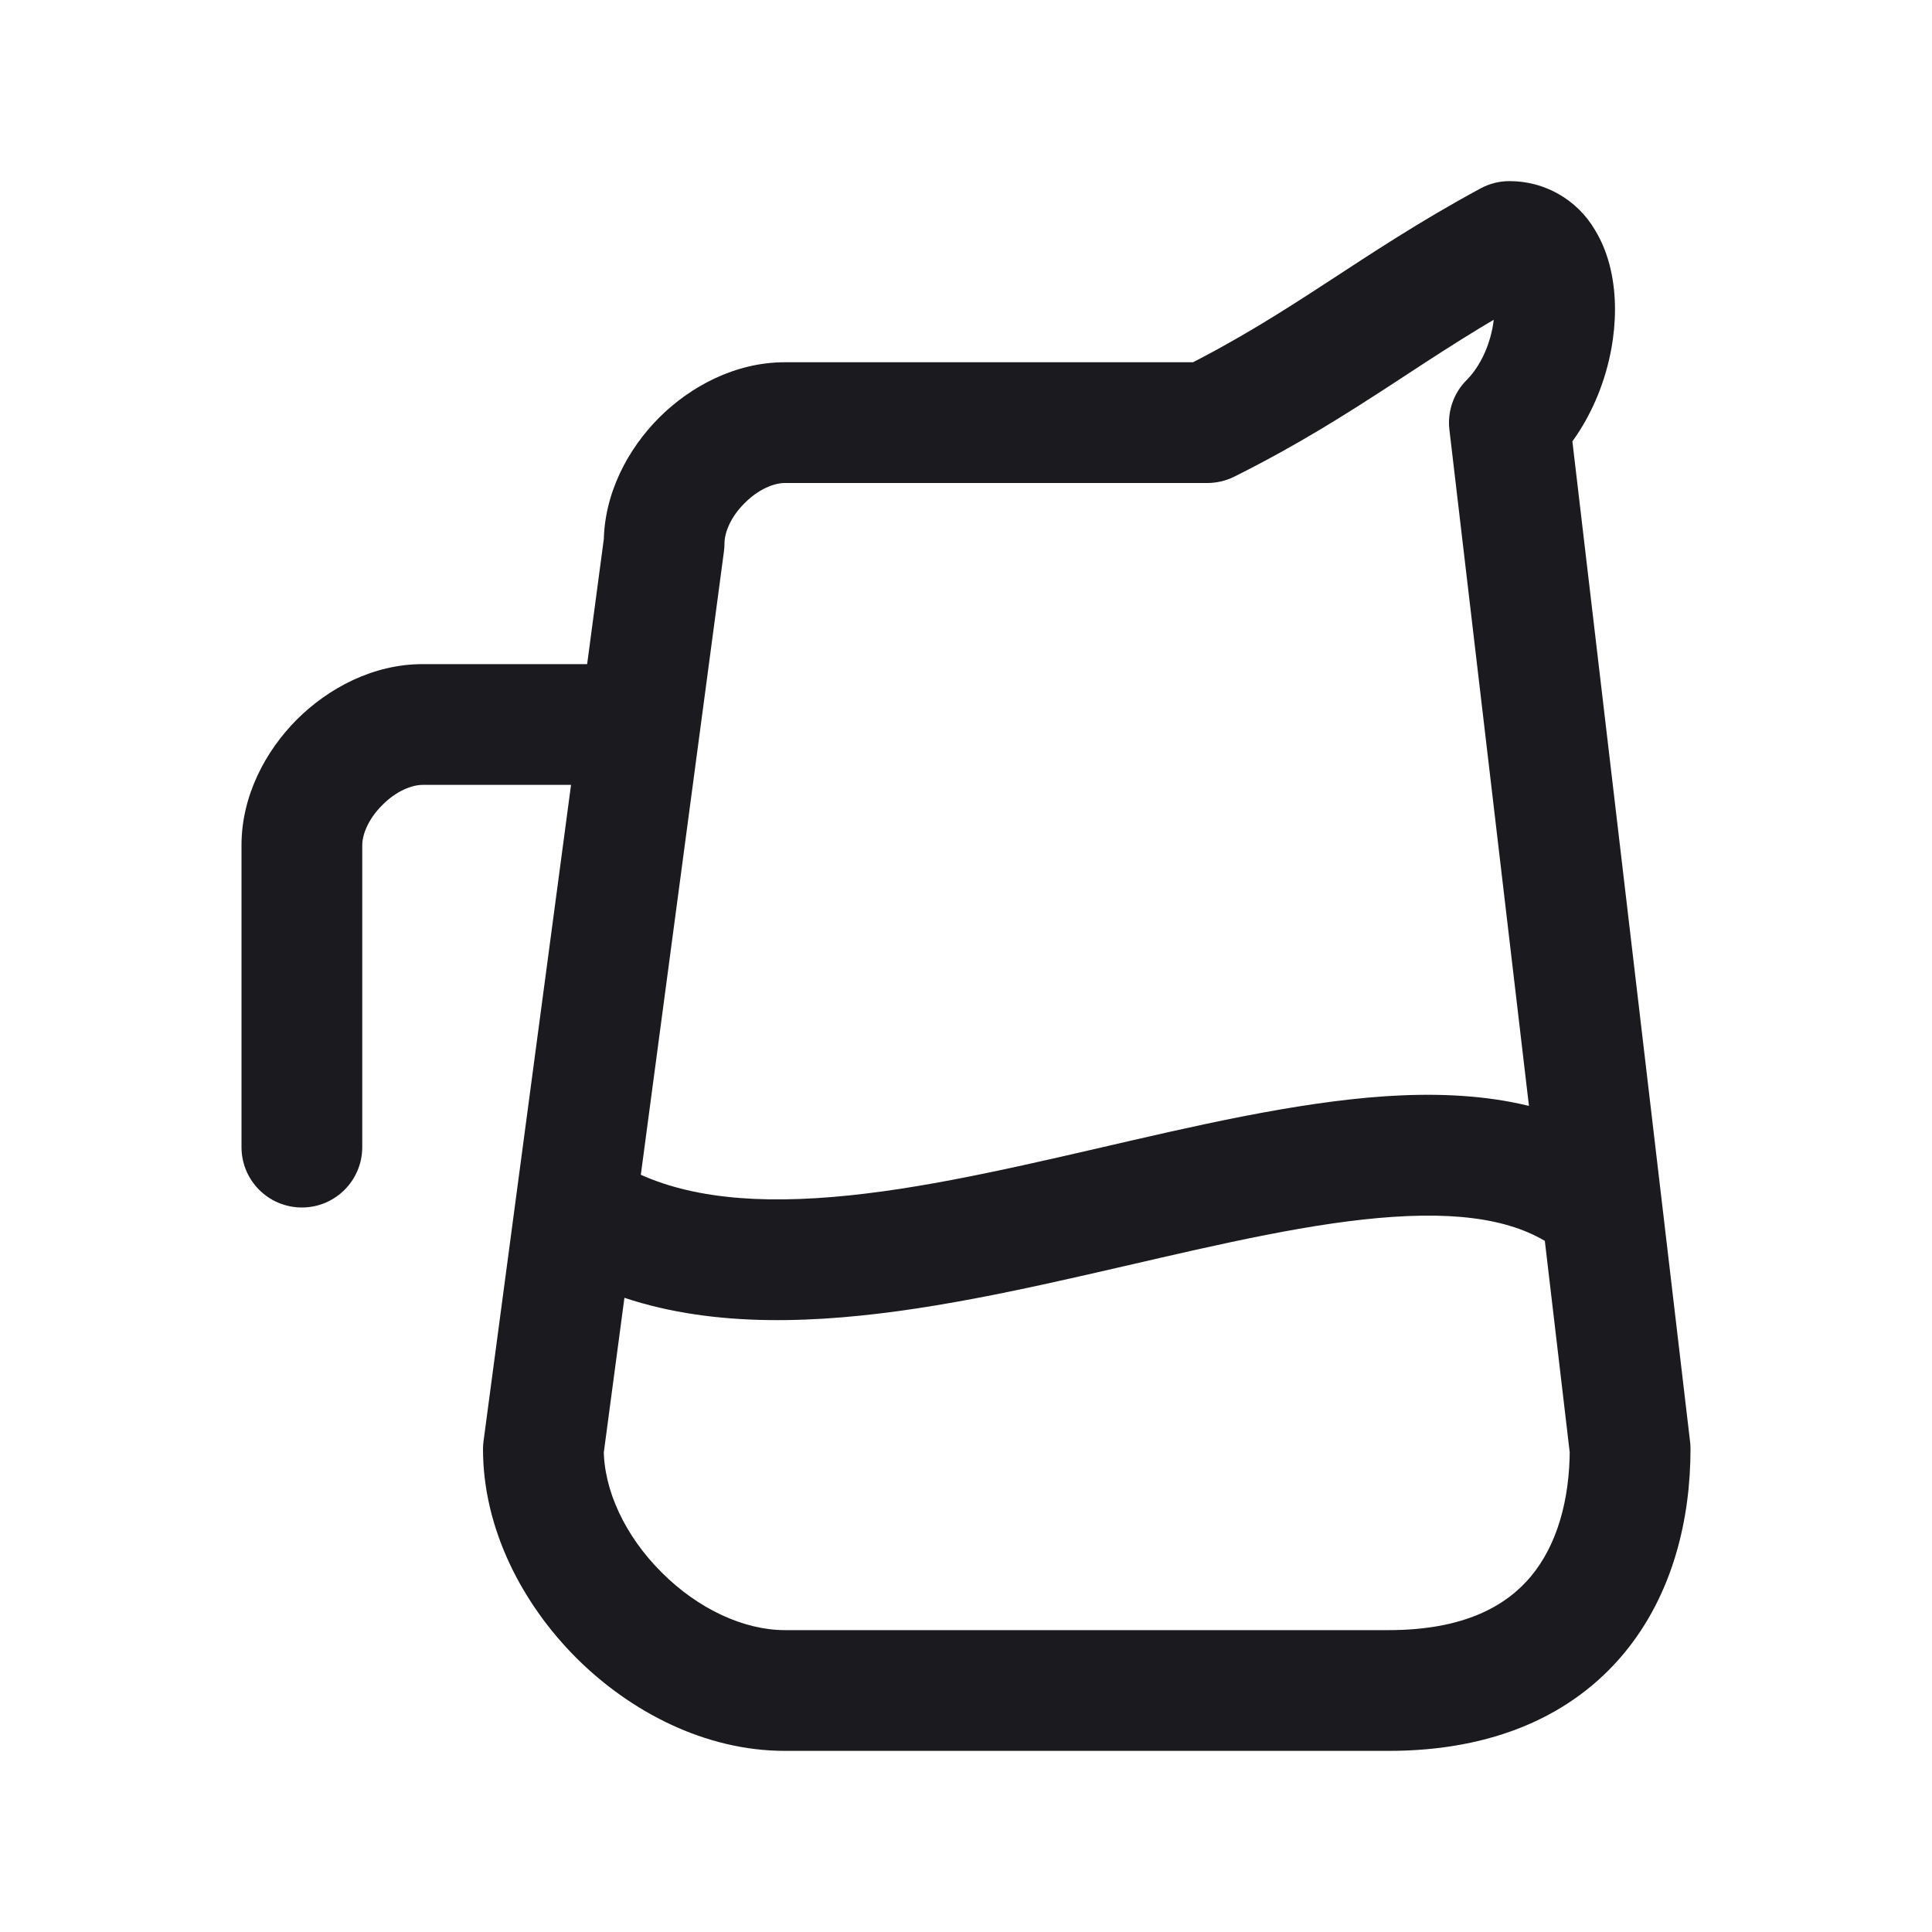
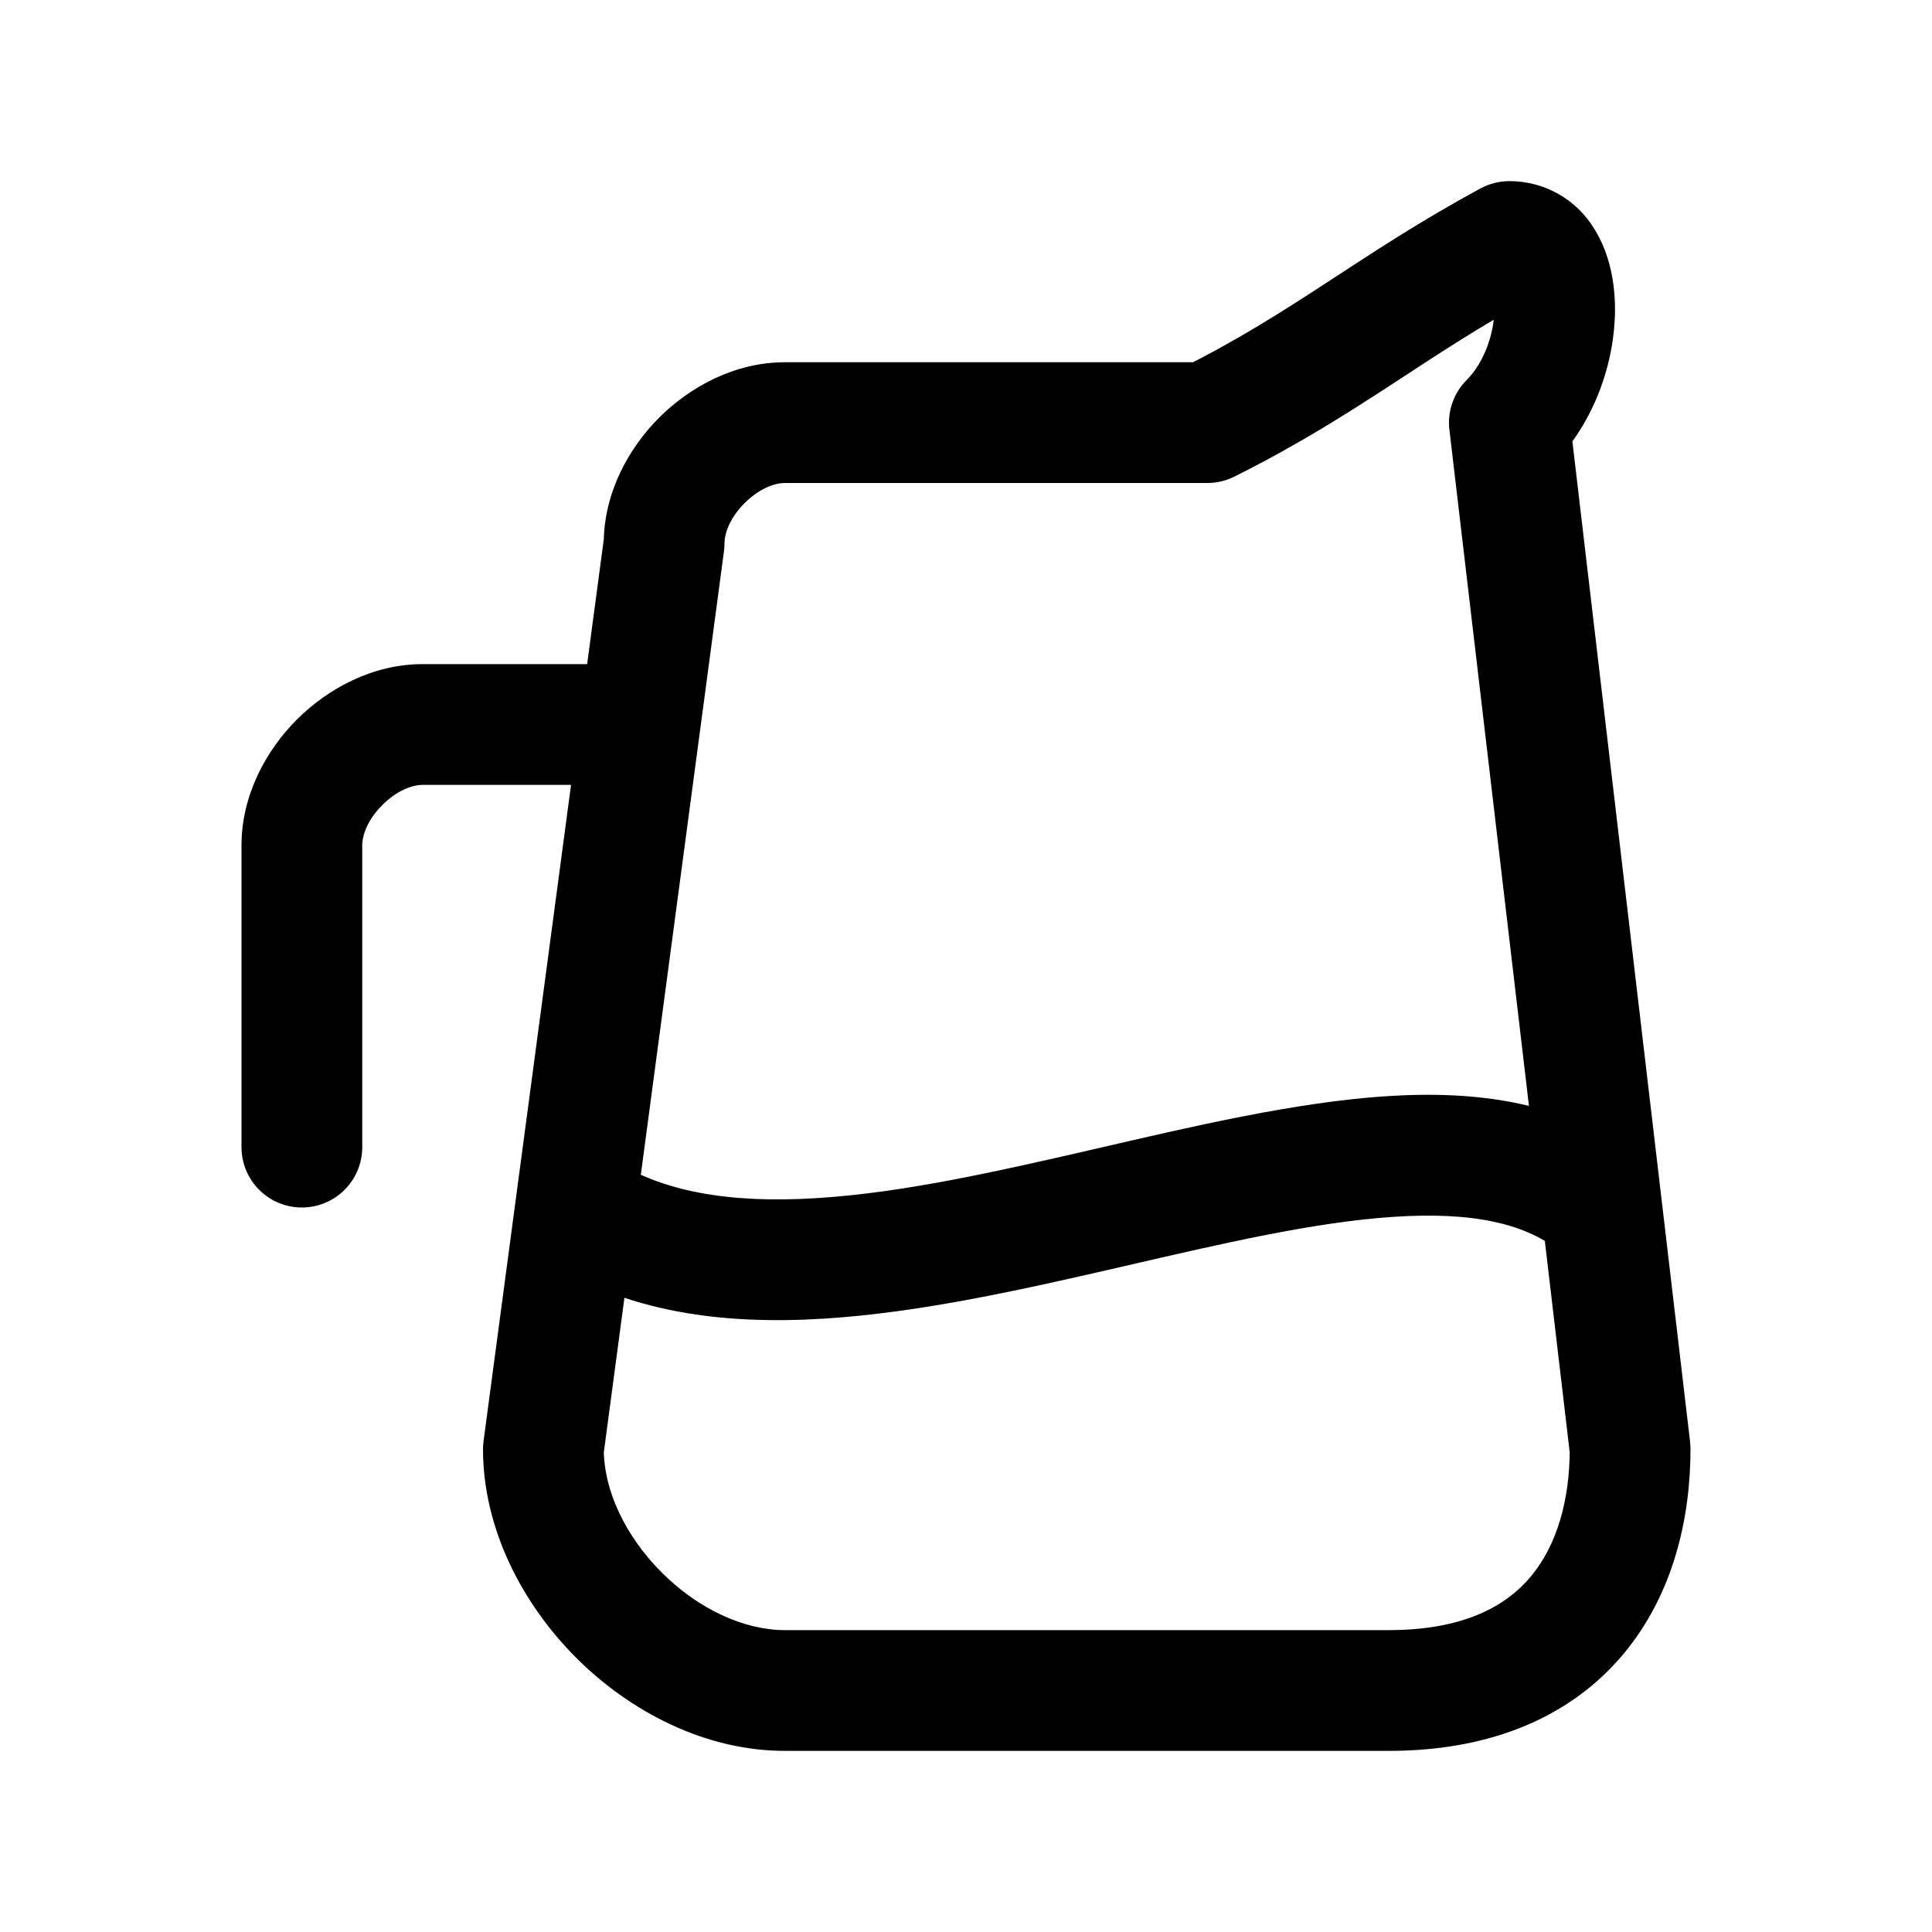
- <svg xmlns="http://www.w3.org/2000/svg" width="24" height="24" viewBox="0 0 24 24" fill="none">
-   <path d="M20.25 18H21a.754.754 0 0 0-.005-.088L20.25 18Zm-1.5-12.75-.53-.53a.75.75 0 0 0-.215.618l.745-.088Zm0-2.25v-.75a.75.75 0 0 0-.357.09l.357.66ZM15 5.25V6a.75.75 0 0 0 .335-.08L15 5.25Zm-6.75 1.5.743.1A.75.75 0 0 0 9 6.75h-.75ZM6.75 18l-.743-.1A.75.75 0 0 0 6 18h.75ZM3 14.25a.75.75 0 0 0 1.5 0H3ZM17.25 21v.75c1.305 0 2.284-.444 2.92-1.207.616-.74.83-1.682.83-2.543h-1.5c0 .639-.161 1.197-.482 1.582-.302.362-.823.668-1.768.668V21Zm1.5-15.75.53.53c.537-.537.782-1.3.782-1.936 0-.32-.061-.682-.251-.991a1.227 1.227 0 0 0-1.061-.603v1.5a.28.28 0 0 1-.217-.11c-.003-.006.03.054.03.204 0 .302-.13.663-.343.876l.53.53Zm0-2.25-.357-.66c-.762.412-1.351.805-1.913 1.171-.562.367-1.105.713-1.815 1.068L15 5.25l.335.67c.79-.394 1.392-.779 1.965-1.152.573-.375 1.109-.731 1.806-1.108L18.75 3ZM15 5.25V4.5H9.75V6H15v-.75Zm-5.25 0V4.5c-.619 0-1.175.302-1.562.688-.386.387-.688.943-.688 1.562H9c0-.131.073-.325.25-.5.175-.177.369-.25.5-.25v-.75ZM6.75 18H6c0 .994.49 1.925 1.157 2.593.668.668 1.6 1.157 2.593 1.157v-1.5c-.506 0-1.075-.26-1.532-.718C7.76 19.075 7.5 18.506 7.5 18h-.75Zm3 3v.75h7.5v-1.5h-7.5V21ZM8.25 6.75l-.743-.1-.3 2.25.743.1.743.1.3-2.25-.743-.1ZM7.95 9v-.75h-2.7v1.5h2.7V9Zm-2.7 0v-.75c-.619 0-1.175.302-1.562.688C3.302 9.325 3 9.881 3 10.5h1.5c0-.131.073-.325.25-.5.175-.177.369-.25.5-.25V9Zm-1.5 1.5H3v3.75h1.5V10.5h-.75ZM7.95 9l-.743-.1-.8 6 .743.1.743.1.8-6L7.95 9Zm-.8 6-.743-.1-.4 3 .743.1.743.1.4-3-.743-.1Zm13.1 3 .745-.088-.353-3-.745.088-.745.088.353 3L20.25 18Zm-.353-3 .745-.088-1.147-9.75-.745.088-.745.088 1.147 9.75.745-.088ZM7.15 15l-.418.623c1.034.694 2.278.833 3.497.758 1.218-.074 2.52-.372 3.727-.65 1.238-.286 2.37-.55 3.354-.615.99-.066 1.663.083 2.101.456l.486-.572.486-.572c-.886-.752-2.048-.884-3.173-.81-1.13.076-2.393.374-3.592.651-1.23.284-2.409.55-3.481.615-1.072.066-1.928-.076-2.569-.507L7.15 15Z" fill="#1B1B1F" />
+ <svg xmlns="http://www.w3.org/2000/svg" width="24" height="24" fill="none" viewBox="0 0 24 24">
+   <path fill="currentColor" d="M20.25 18H21l-.005-.088zm-1.5-12.75-.53-.53a.75.75 0 0 0-.215.618zm0-2.25v-.75a.75.75 0 0 0-.357.09zM15 5.25V6a.75.75 0 0 0 .335-.08zm-6.75 1.5.743.1A1 1 0 0 0 9 6.75zM6.75 18l-.743-.1A1 1 0 0 0 6 18zM3 14.25a.75.75 0 0 0 1.5 0zM17.25 21v.75c1.305 0 2.284-.444 2.92-1.207.616-.74.83-1.682.83-2.543h-1.5c0 .639-.161 1.197-.482 1.582-.302.362-.823.668-1.768.668zm1.5-15.75.53.53c.537-.537.782-1.3.782-1.936 0-.32-.061-.682-.251-.991a1.23 1.23 0 0 0-1.061-.603v1.5a.28.28 0 0 1-.217-.11c-.003-.006.03.054.03.204 0 .302-.13.663-.343.876zm0-2.25-.357-.66c-.762.412-1.351.805-1.913 1.171-.562.367-1.105.713-1.815 1.068L15 5.25l.335.67c.79-.394 1.392-.779 1.965-1.152.573-.375 1.109-.731 1.806-1.108zM15 5.25V4.5H9.75V6H15zm-5.25 0V4.5c-.619 0-1.175.302-1.562.688-.386.387-.688.943-.688 1.562H9c0-.131.073-.325.25-.5.175-.177.369-.25.5-.25zM6.75 18H6c0 .994.49 1.925 1.157 2.593.668.668 1.6 1.157 2.593 1.157v-1.5c-.506 0-1.075-.26-1.532-.718S7.5 18.506 7.5 18zm3 3v.75h7.5v-1.5h-7.5zM8.25 6.75l-.743-.1-.3 2.25.743.1.743.1.3-2.25zM7.95 9v-.75h-2.7v1.5h2.7zm-2.7 0v-.75c-.619 0-1.175.302-1.562.688C3.302 9.325 3 9.881 3 10.5h1.5c0-.131.073-.325.25-.5.175-.177.369-.25.5-.25zm-1.5 1.5H3v3.75h1.5V10.5zM7.95 9l-.743-.1-.8 6 .743.1.743.1.8-6zm-.8 6-.743-.1-.4 3 .743.1.743.1.4-3zm13.1 3 .745-.088-.353-3-.745.088-.745.088.353 3zm-.353-3 .745-.088-1.147-9.75-.745.088-.745.088 1.147 9.75zM7.15 15l-.418.623c1.034.694 2.278.833 3.497.758s2.52-.372 3.727-.65c1.238-.286 2.37-.55 3.354-.615.99-.066 1.663.083 2.101.456l.486-.572.486-.572c-.886-.752-2.048-.884-3.173-.81-1.13.076-2.393.374-3.592.651-1.23.284-2.409.55-3.481.615-1.072.066-1.928-.076-2.569-.507z" />
</svg>
